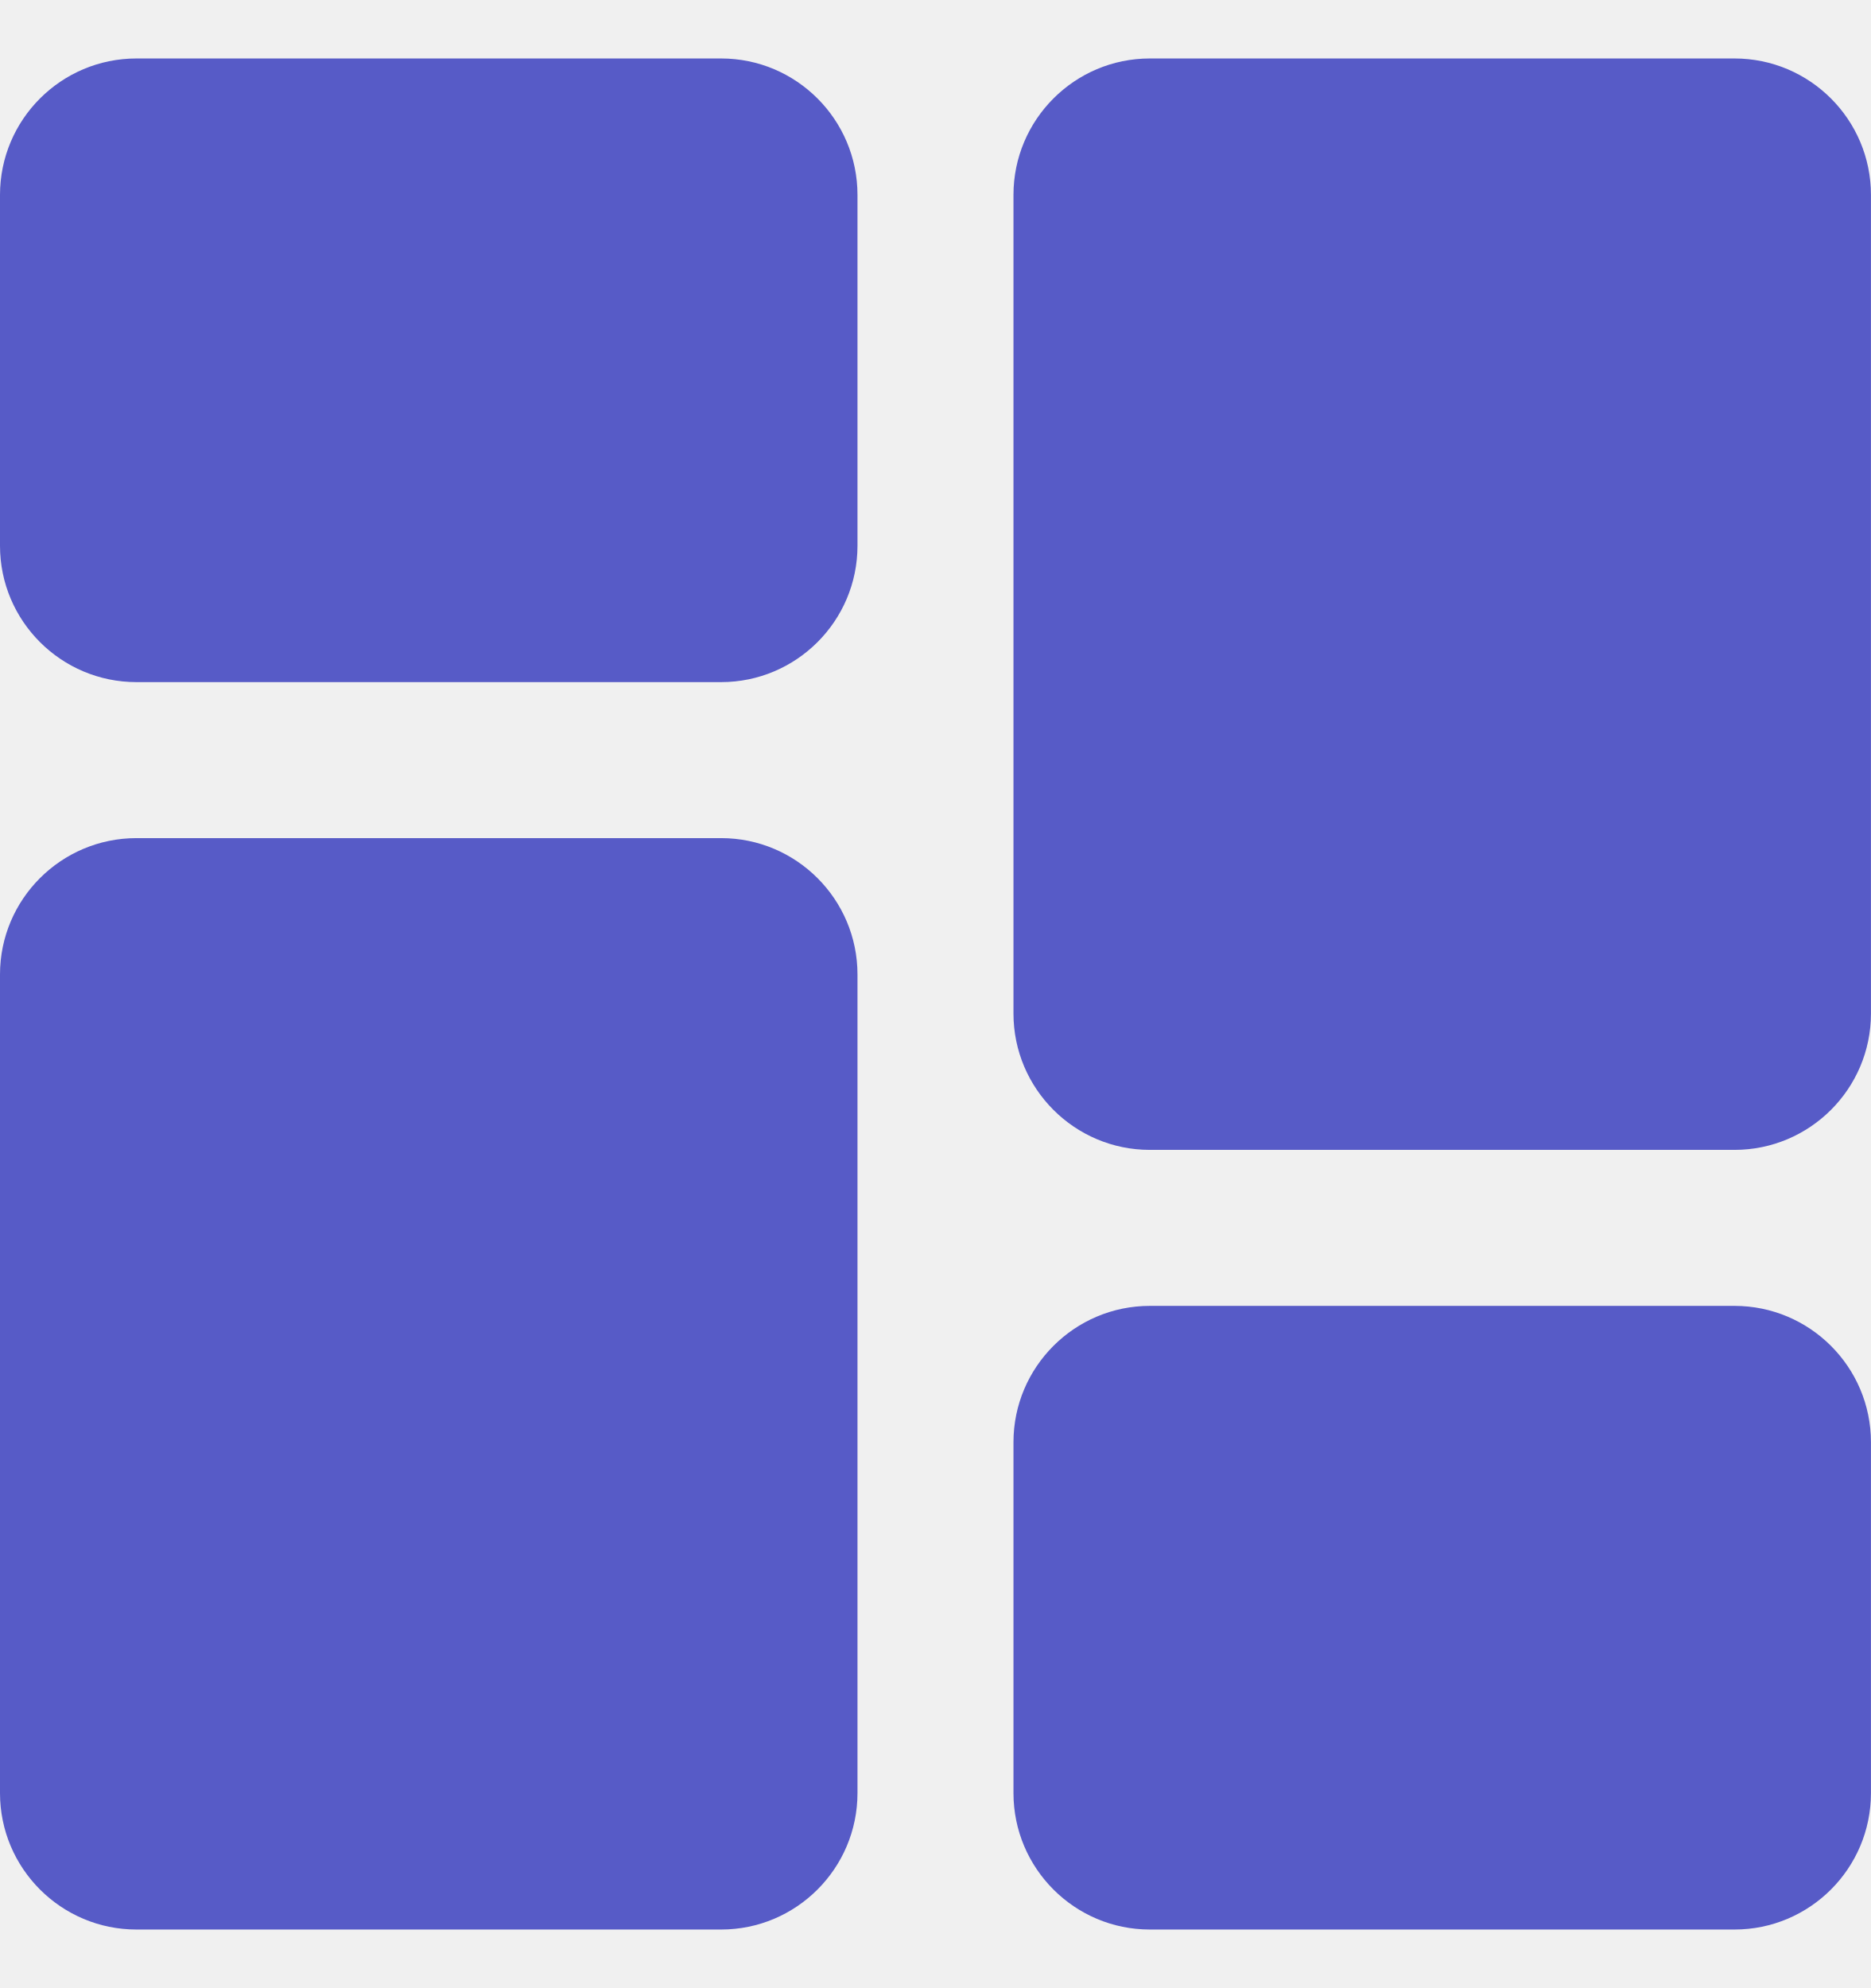
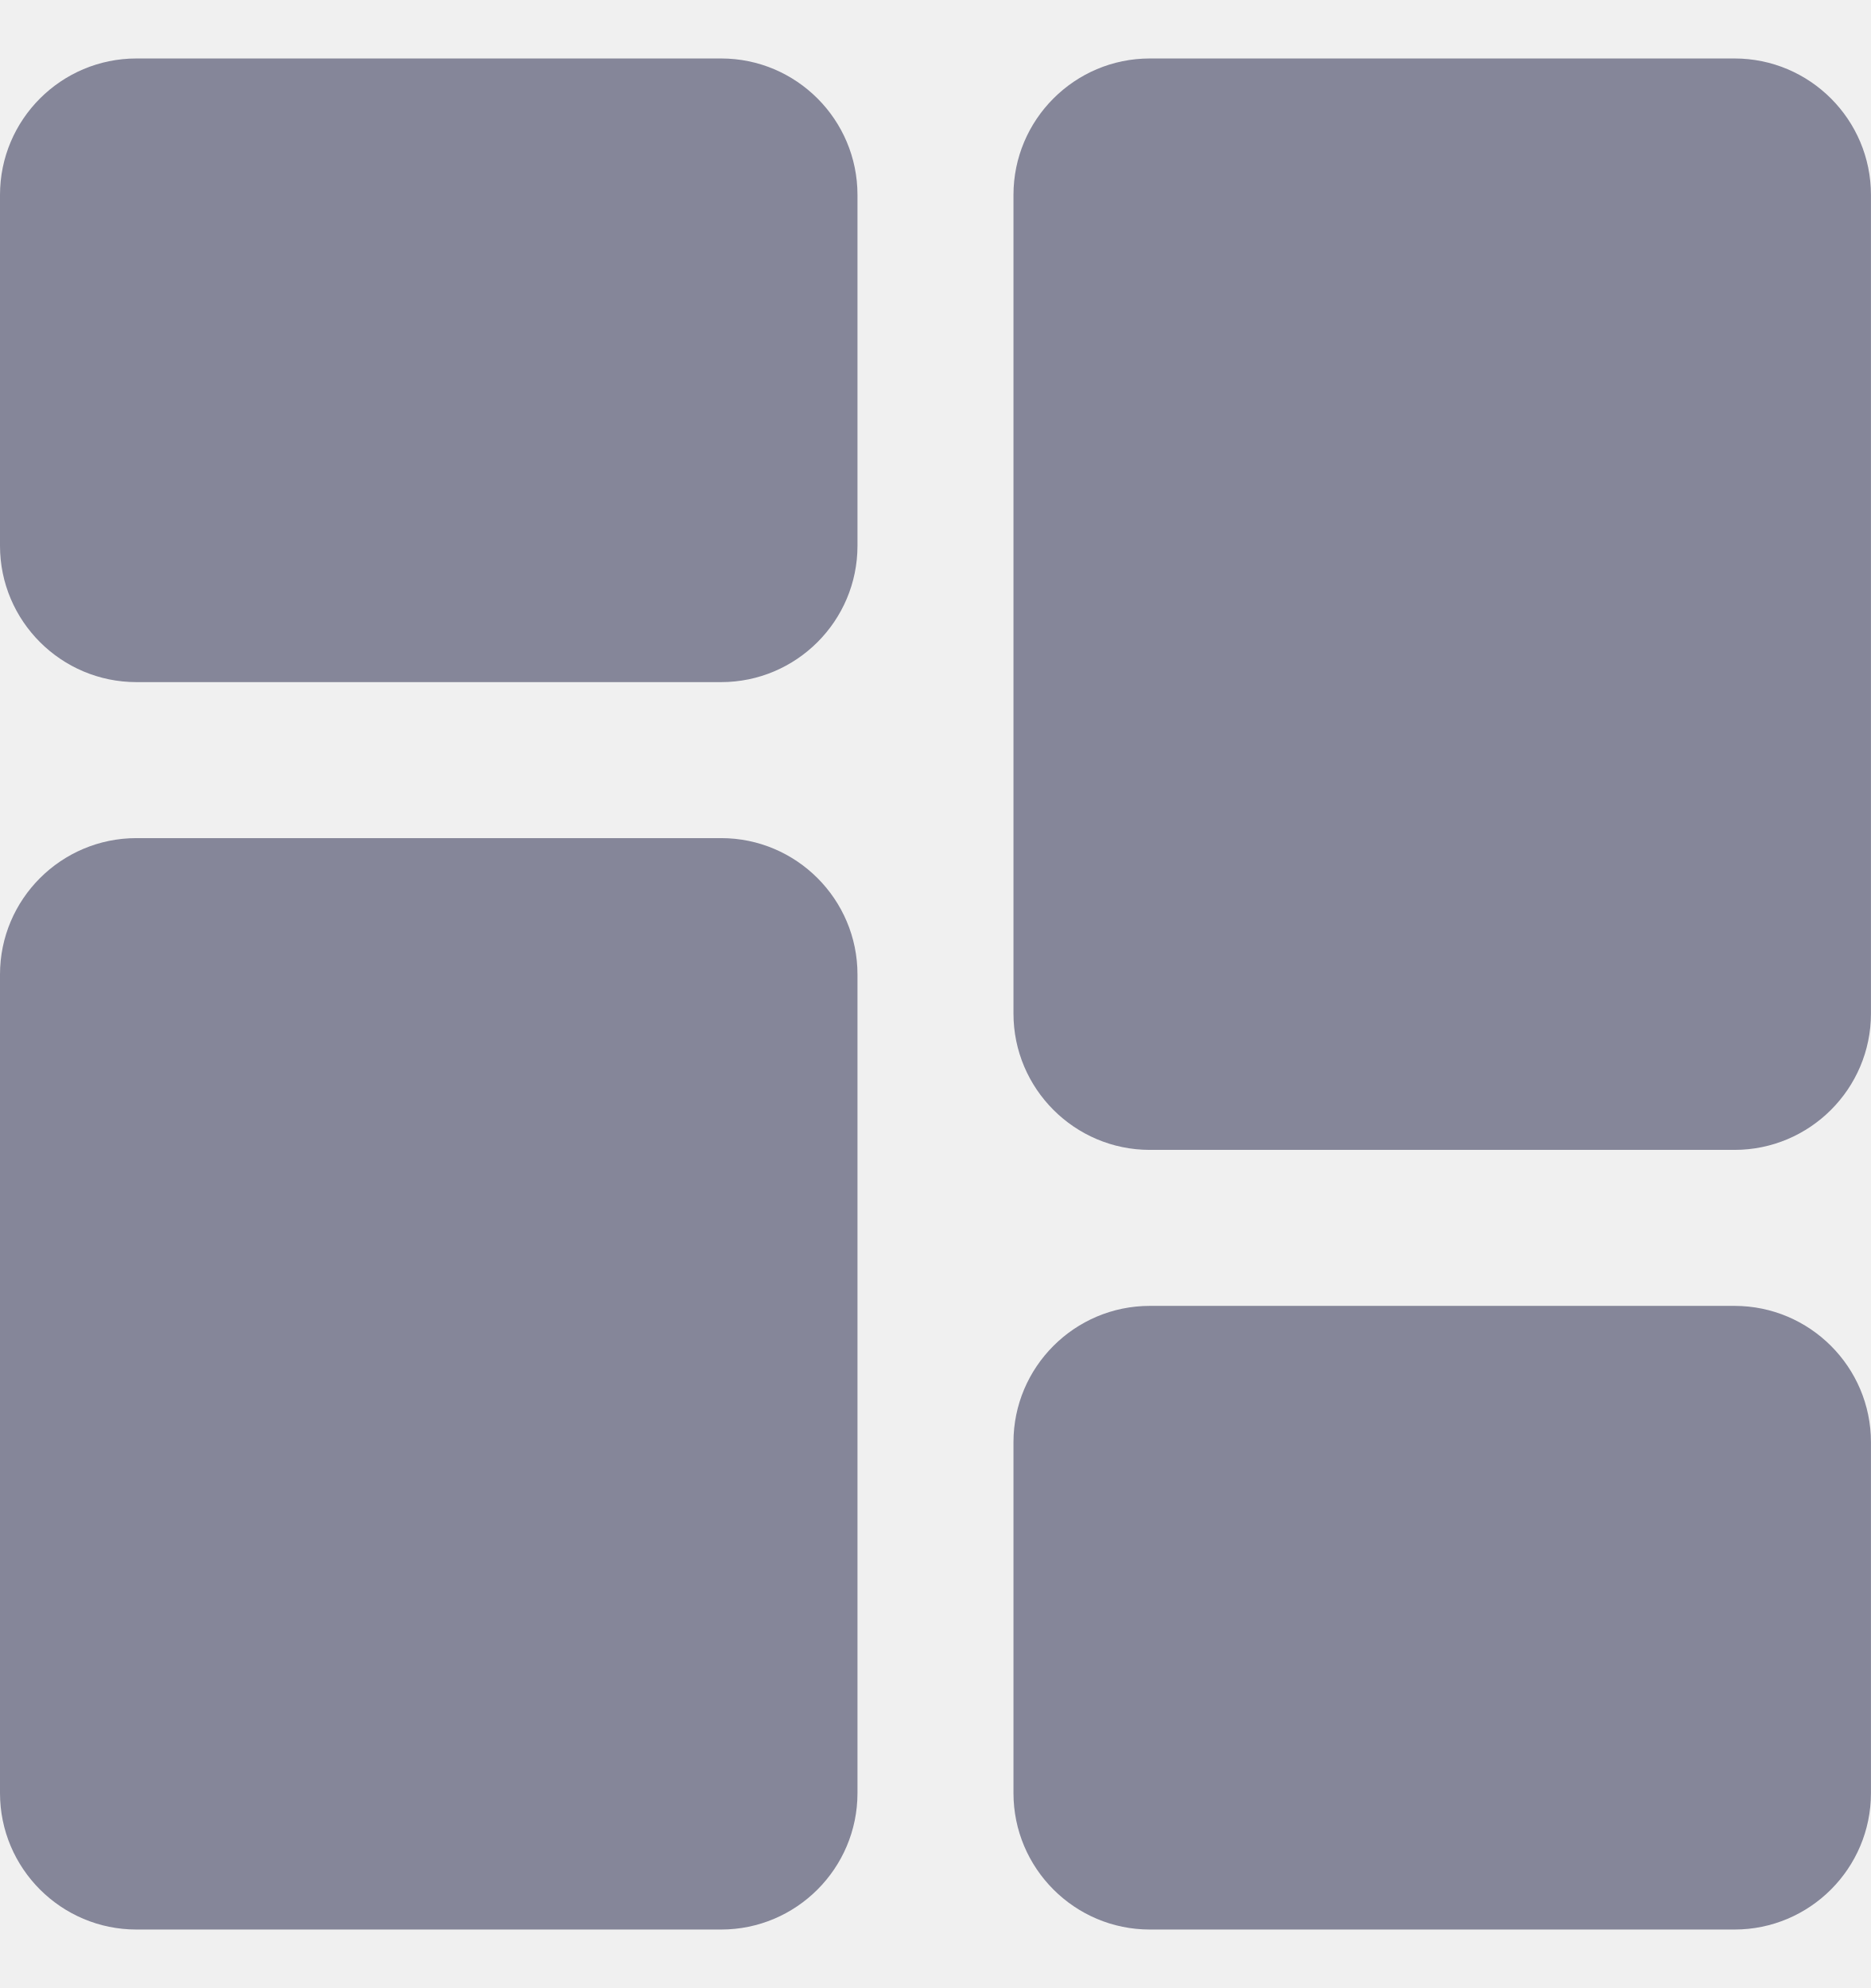
<svg xmlns="http://www.w3.org/2000/svg" width="16" height="17" viewBox="0 0 16 17" fill="none">
-   <g clip-path="url(#clip0_2011_204)">
-     <path d="M6.167 0.5H1.167C0.523 0.5 0 1.023 0 1.667V4.667C0 5.31 0.523 5.833 1.167 5.833H6.167C6.81 5.833 7.333 5.31 7.333 4.667V1.667C7.333 1.023 6.81 0.5 6.167 0.5Z" fill="#575BC7" />
-     <path d="M6.167 7.167H1.167C0.523 7.167 0 7.69 0 8.333V15.333C0 15.977 0.523 16.5 1.167 16.5H6.167C6.81 16.5 7.333 15.977 7.333 15.333V8.333C7.333 7.69 6.81 7.167 6.167 7.167Z" fill="#575BC7" />
-     <path d="M14.833 11.167H9.833C9.19 11.167 8.667 11.69 8.667 12.333V15.333C8.667 15.977 9.19 16.5 9.833 16.5H14.833C15.477 16.5 16 15.977 16 15.333V12.333C16 11.69 15.477 11.167 14.833 11.167Z" fill="#575BC7" />
-     <path d="M14.833 0.5H9.833C9.19 0.5 8.667 1.023 8.667 1.667V8.667C8.667 9.31 9.19 9.833 9.833 9.833H14.833C15.477 9.833 16 9.31 16 8.667V1.667C16 1.023 15.477 0.5 14.833 0.5Z" fill="#575BC7" />
+   <g clip-path="url(#clip0_2048_204)">
+     <path d="M6.167 0.5H1.167C0.523 0.5 0 1.023 0 1.667V4.667C0 5.31 0.523 5.833 1.167 5.833H6.167C6.81 5.833 7.333 5.31 7.333 4.667V1.667C7.333 1.023 6.81 0.5 6.167 0.5Z" fill="#858699" />
+     <path d="M6.167 7.167H1.167C0.523 7.167 0 7.69 0 8.333V15.333C0 15.977 0.523 16.5 1.167 16.5H6.167C6.81 16.5 7.333 15.977 7.333 15.333V8.333C7.333 7.69 6.81 7.167 6.167 7.167Z" fill="#858699" />
+     <path d="M14.833 11.167H9.833C9.19 11.167 8.667 11.69 8.667 12.333V15.333C8.667 15.977 9.19 16.5 9.833 16.5H14.833C15.477 16.5 16 15.977 16 15.333V12.333C16 11.69 15.477 11.167 14.833 11.167Z" fill="#858699" />
+     <path d="M14.833 0.5H9.833C9.19 0.5 8.667 1.023 8.667 1.667V8.667C8.667 9.31 9.19 9.833 9.833 9.833H14.833C15.477 9.833 16 9.31 16 8.667V1.667C16 1.023 15.477 0.5 14.833 0.5Z" fill="#858699" />
  </g>
  <defs>
-     <clipPath id="clip0_2011_204">
+     <clipPath id="clip0_2048_204">
      <rect width="16" height="16" fill="white" transform="translate(0 0.5)" />
    </clipPath>
  </defs>
</svg>
